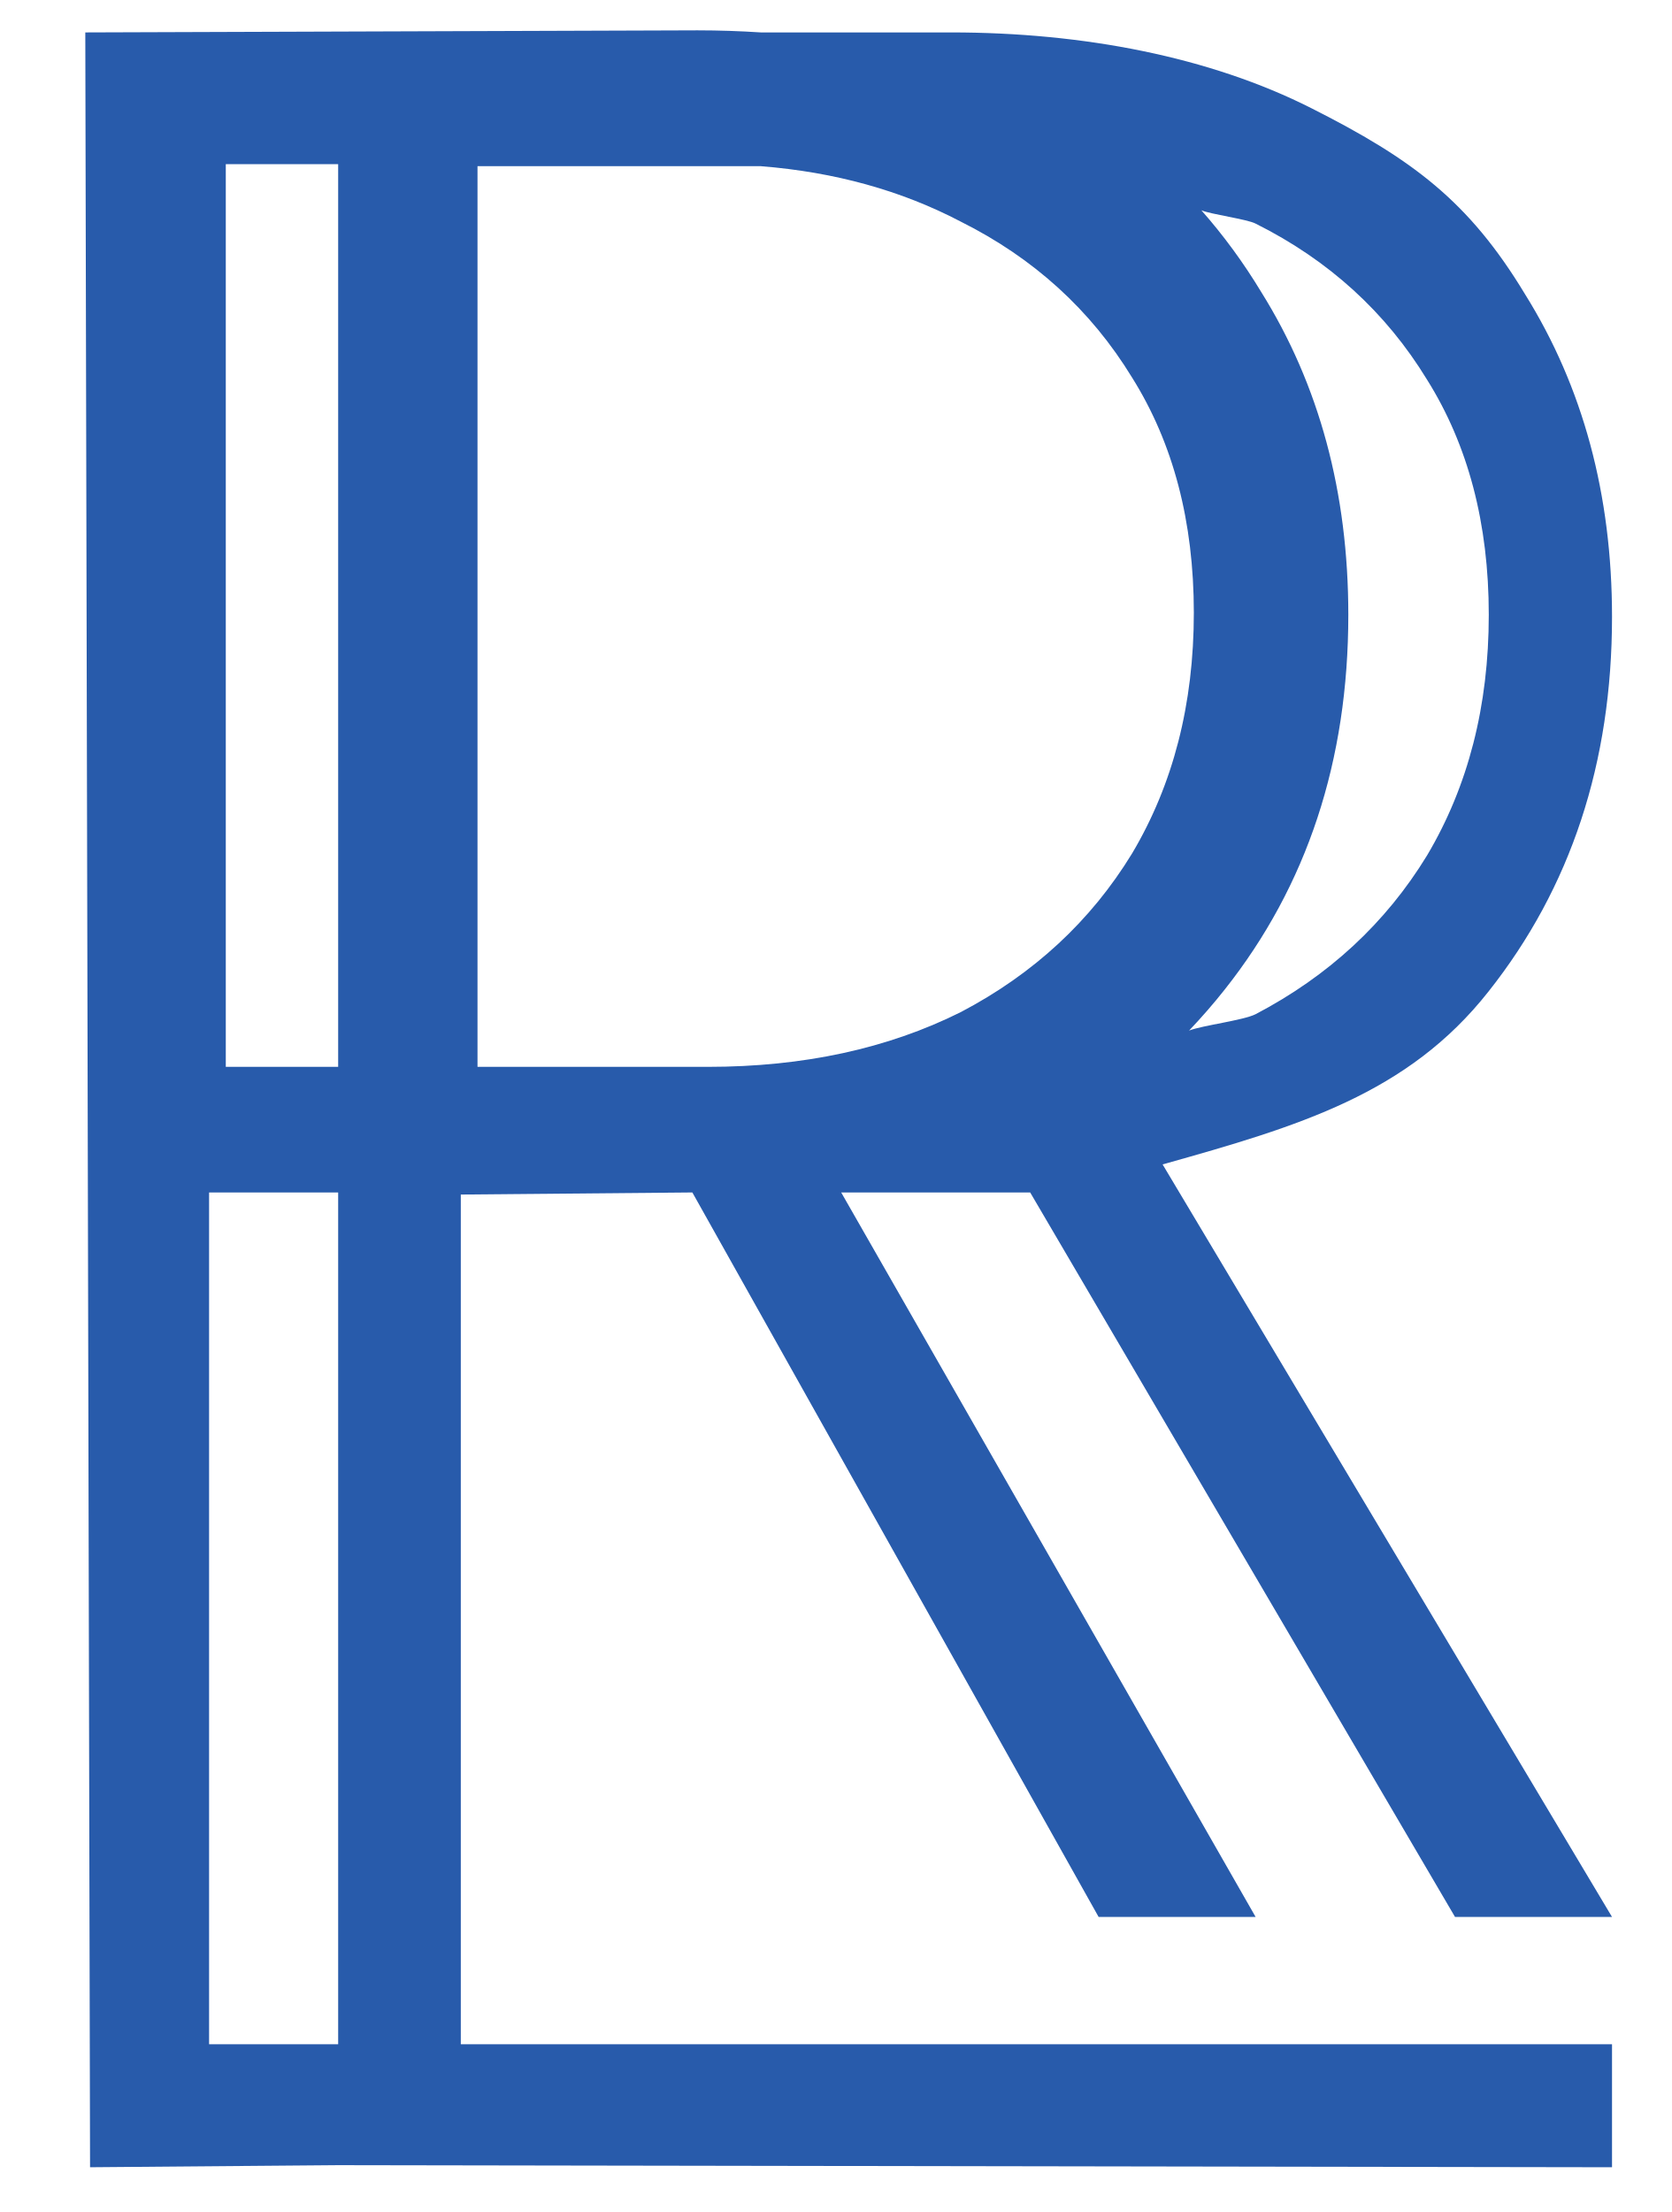
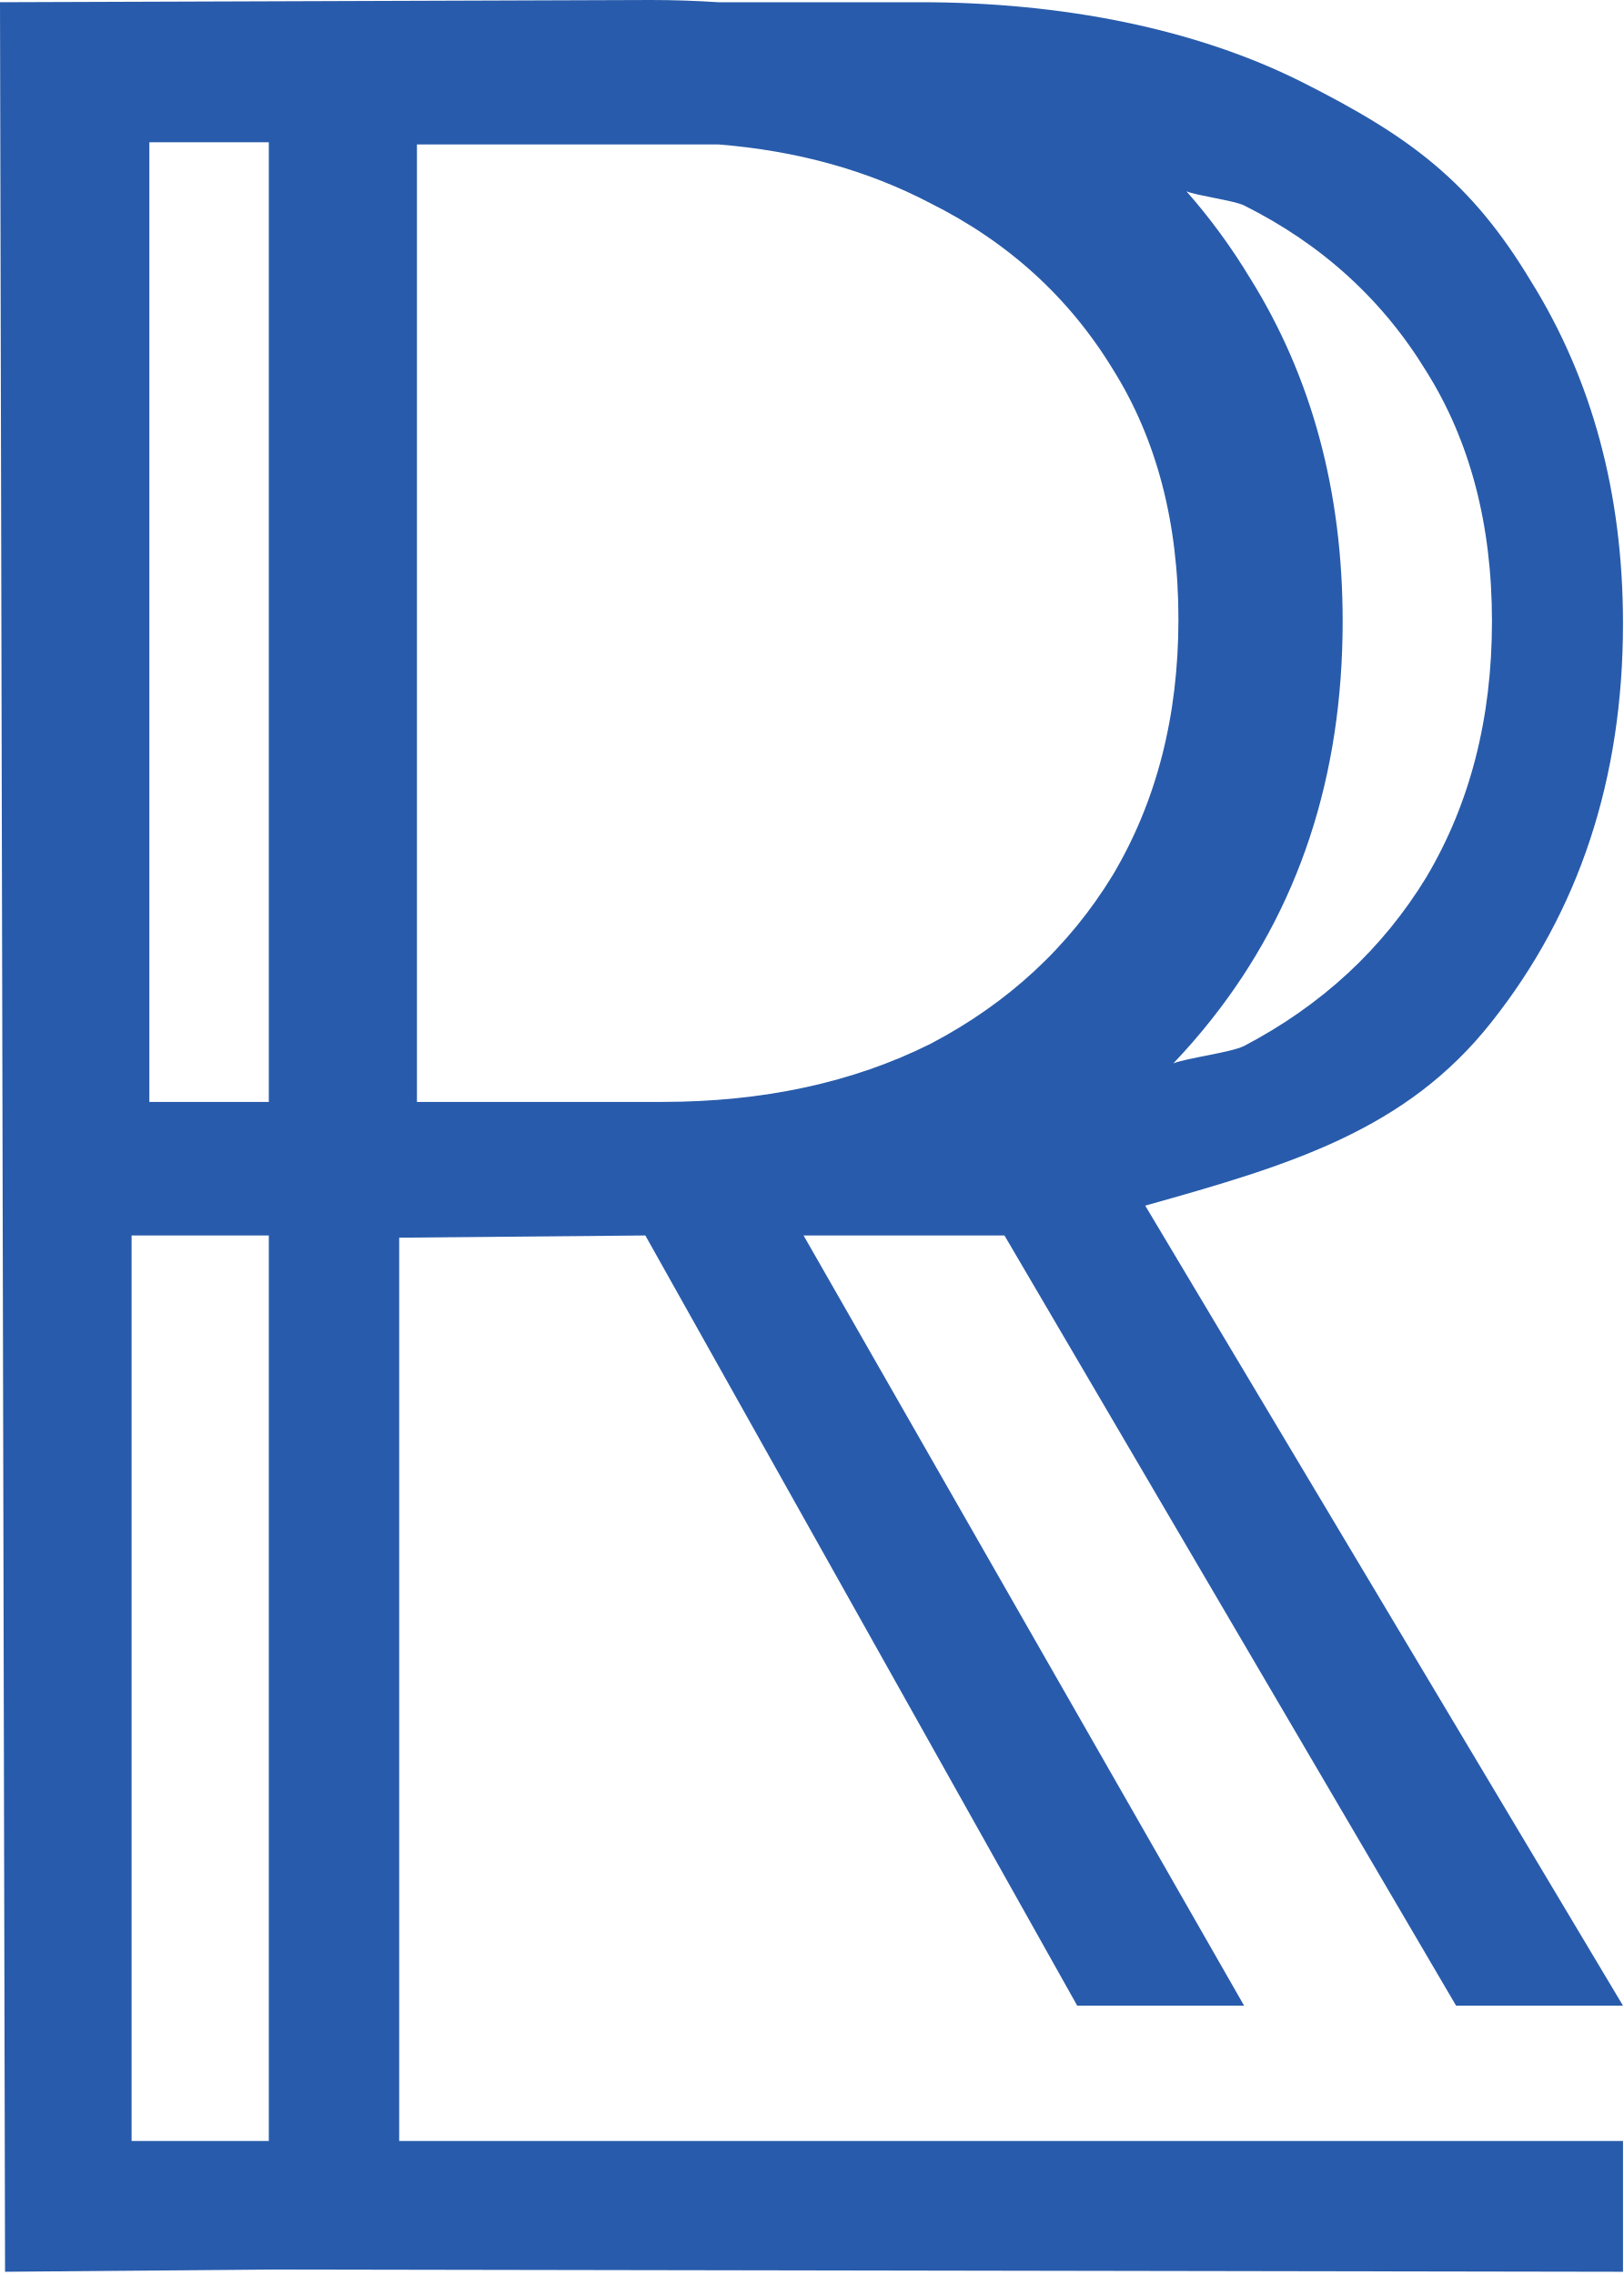
- <svg xmlns="http://www.w3.org/2000/svg" width="232" height="307" viewBox="0 0 232 307" fill="none">
-   <path fill-rule="evenodd" clip-rule="evenodd" d="M96.822 4.211C99.812 4.211 102.744 4.314 105.618 4.5H132C150.455 4.5 167.963 7.913 182 15C196.037 22.087 203.88 27.904 211.679 40.812C219.737 53.719 223.766 68.651 223.766 85.609C223.766 105.857 218.045 123.2 206.608 137.627C195.431 151.799 180.356 156.292 161.382 161.607L223.766 266.05H201.974L143 165.5H116.767L174.293 266.05H152.501L96.107 165.5L63.964 165.789L63.964 283.717H189.76H223.766V300.789L46.941 300.5L12.5 300.789L11.84 4.5L96.822 4.211ZM29.023 283.717H46.941V165.5H29.023L29.023 283.717ZM66.283 148.067H98.262C111.517 148.066 123.215 145.538 133.352 140.477C143.49 135.162 151.422 127.821 157.141 118.456C162.86 108.838 165.717 97.699 165.717 85.044C165.717 72.39 162.859 61.505 157.141 52.393C151.422 43.029 143.49 35.815 133.352 30.753C125.133 26.444 115.888 23.88 105.618 23.065H66.283V148.067ZM31.342 148.067H46.941V22.782H31.342V148.067ZM166.763 29.184C169.843 32.676 172.614 36.459 175.073 40.529C183.13 53.437 187.16 68.37 187.161 85.326C187.16 105.574 181.439 122.912 170.002 137.339C168.434 139.326 166.779 141.217 165.057 143.031C166.882 142.314 172.56 141.625 174.293 140.759C184.431 135.444 192.364 128.103 198.082 118.738C203.8 109.121 206.658 97.98 206.658 85.326C206.658 72.674 203.799 61.792 198.082 52.682C192.364 43.317 184.431 36.098 174.293 31.035C173.105 30.413 167.994 29.734 166.763 29.184Z" fill="#285BAB" />
+ <svg xmlns="http://www.w3.org/2000/svg" width="212" height="297" viewBox="0 0 212 297" fill="none">
+   <path fill-rule="evenodd" clip-rule="evenodd" d="M84.982 0C87.972 4.43283e-05 90.903 0.103 93.778 0.289H120.16C138.615 0.289 156.123 3.702 170.16 10.789C184.196 17.876 192.04 23.692 199.838 36.6C207.896 49.508 211.926 64.44 211.926 81.397C211.926 101.646 206.205 118.989 194.767 133.416C183.59 147.588 168.515 152.081 149.541 157.395L211.926 261.839H190.133L131.16 161.289H104.927L162.453 261.839H140.66L84.267 161.289L52.124 161.578L52.124 279.506H177.919H211.926V296.578L35.101 296.289L0.66 296.578L0 0.289L84.982 0ZM17.183 279.506H35.101V161.289H17.183L17.183 279.506ZM54.443 143.855H86.421C99.677 143.855 111.375 141.327 121.512 136.266C131.65 130.95 139.582 123.61 145.301 114.245C151.019 104.627 153.877 93.487 153.877 80.833C153.877 68.179 151.019 57.293 145.301 48.182C139.582 38.817 131.649 31.604 121.512 26.542C113.292 22.233 104.048 19.669 93.778 18.854H54.443V143.855ZM19.502 143.855H35.101V18.571H19.502V143.855ZM154.923 24.973C158.002 28.465 160.773 32.248 163.233 36.318C171.29 49.226 175.32 64.159 175.32 81.115C175.32 101.363 169.599 118.701 158.162 133.127C156.594 135.115 154.938 137.006 153.217 138.82C155.041 138.102 160.72 137.413 162.453 136.548C172.591 131.233 180.523 123.892 186.242 114.527C191.96 104.91 194.818 93.769 194.818 81.115C194.817 68.463 191.959 57.581 186.242 48.471C180.523 39.106 172.591 31.887 162.453 26.824C161.265 26.201 156.154 25.523 154.923 24.973Z" fill="#285BAB" />
</svg>
